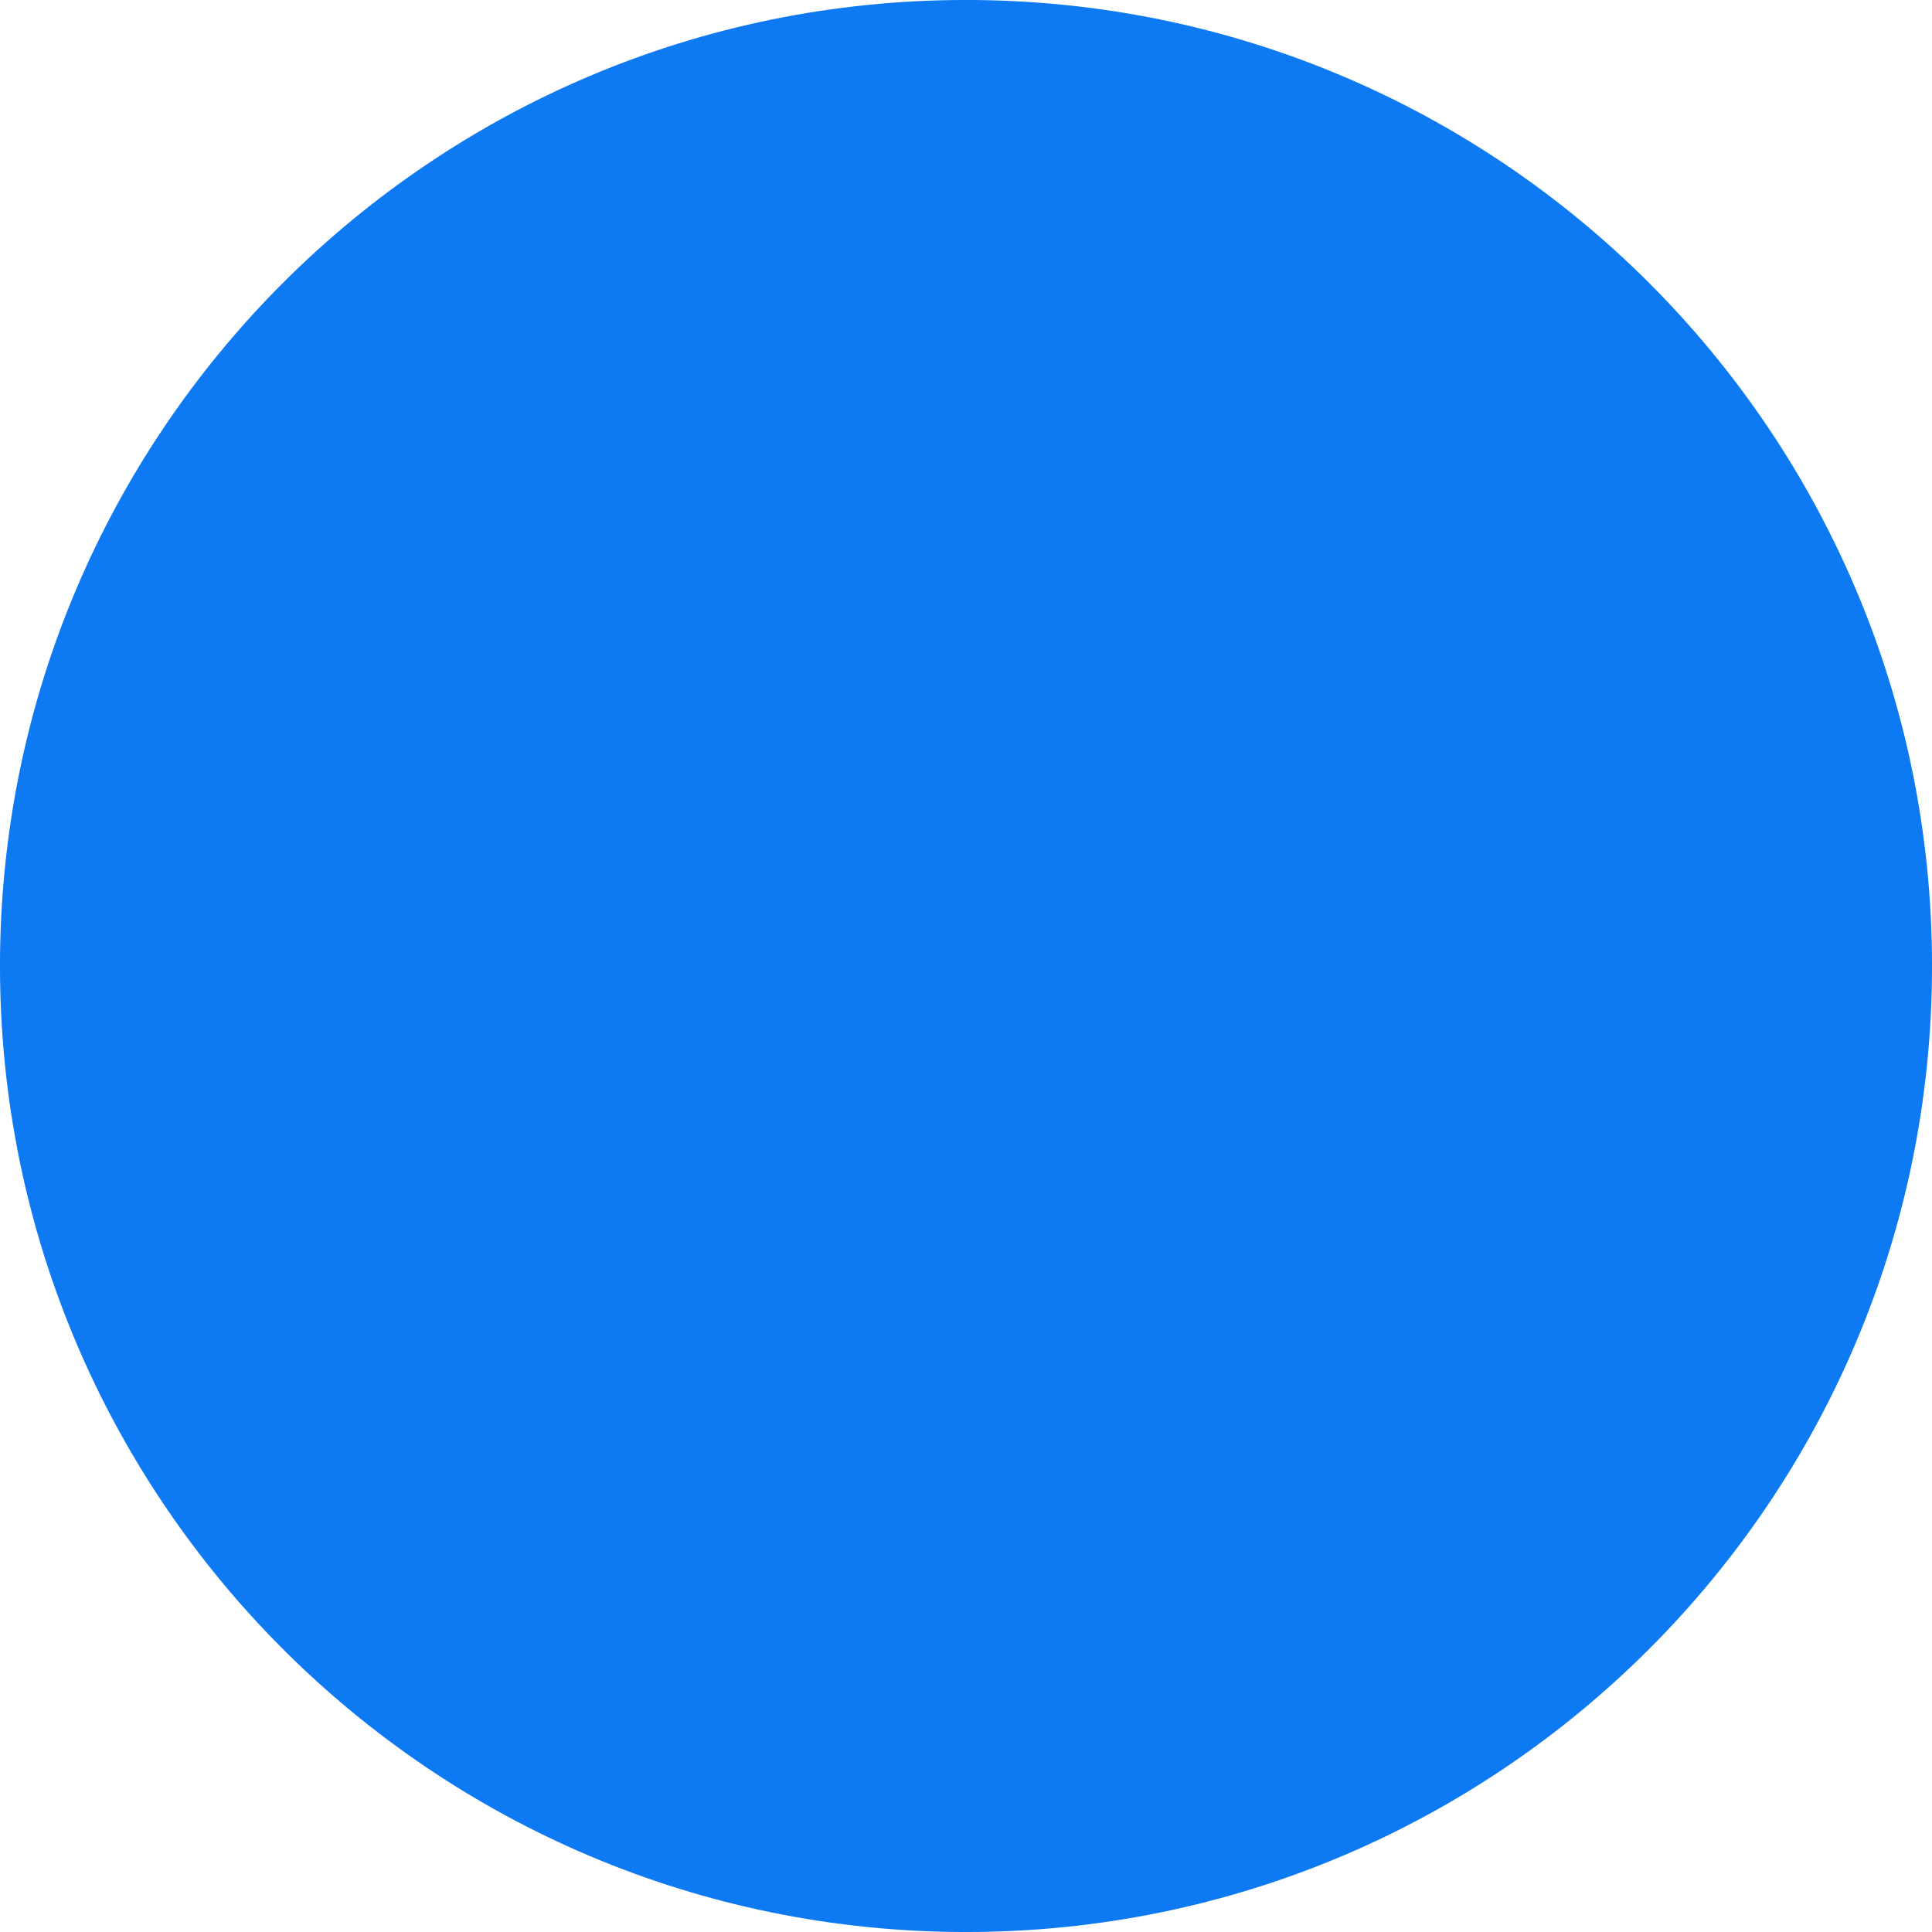
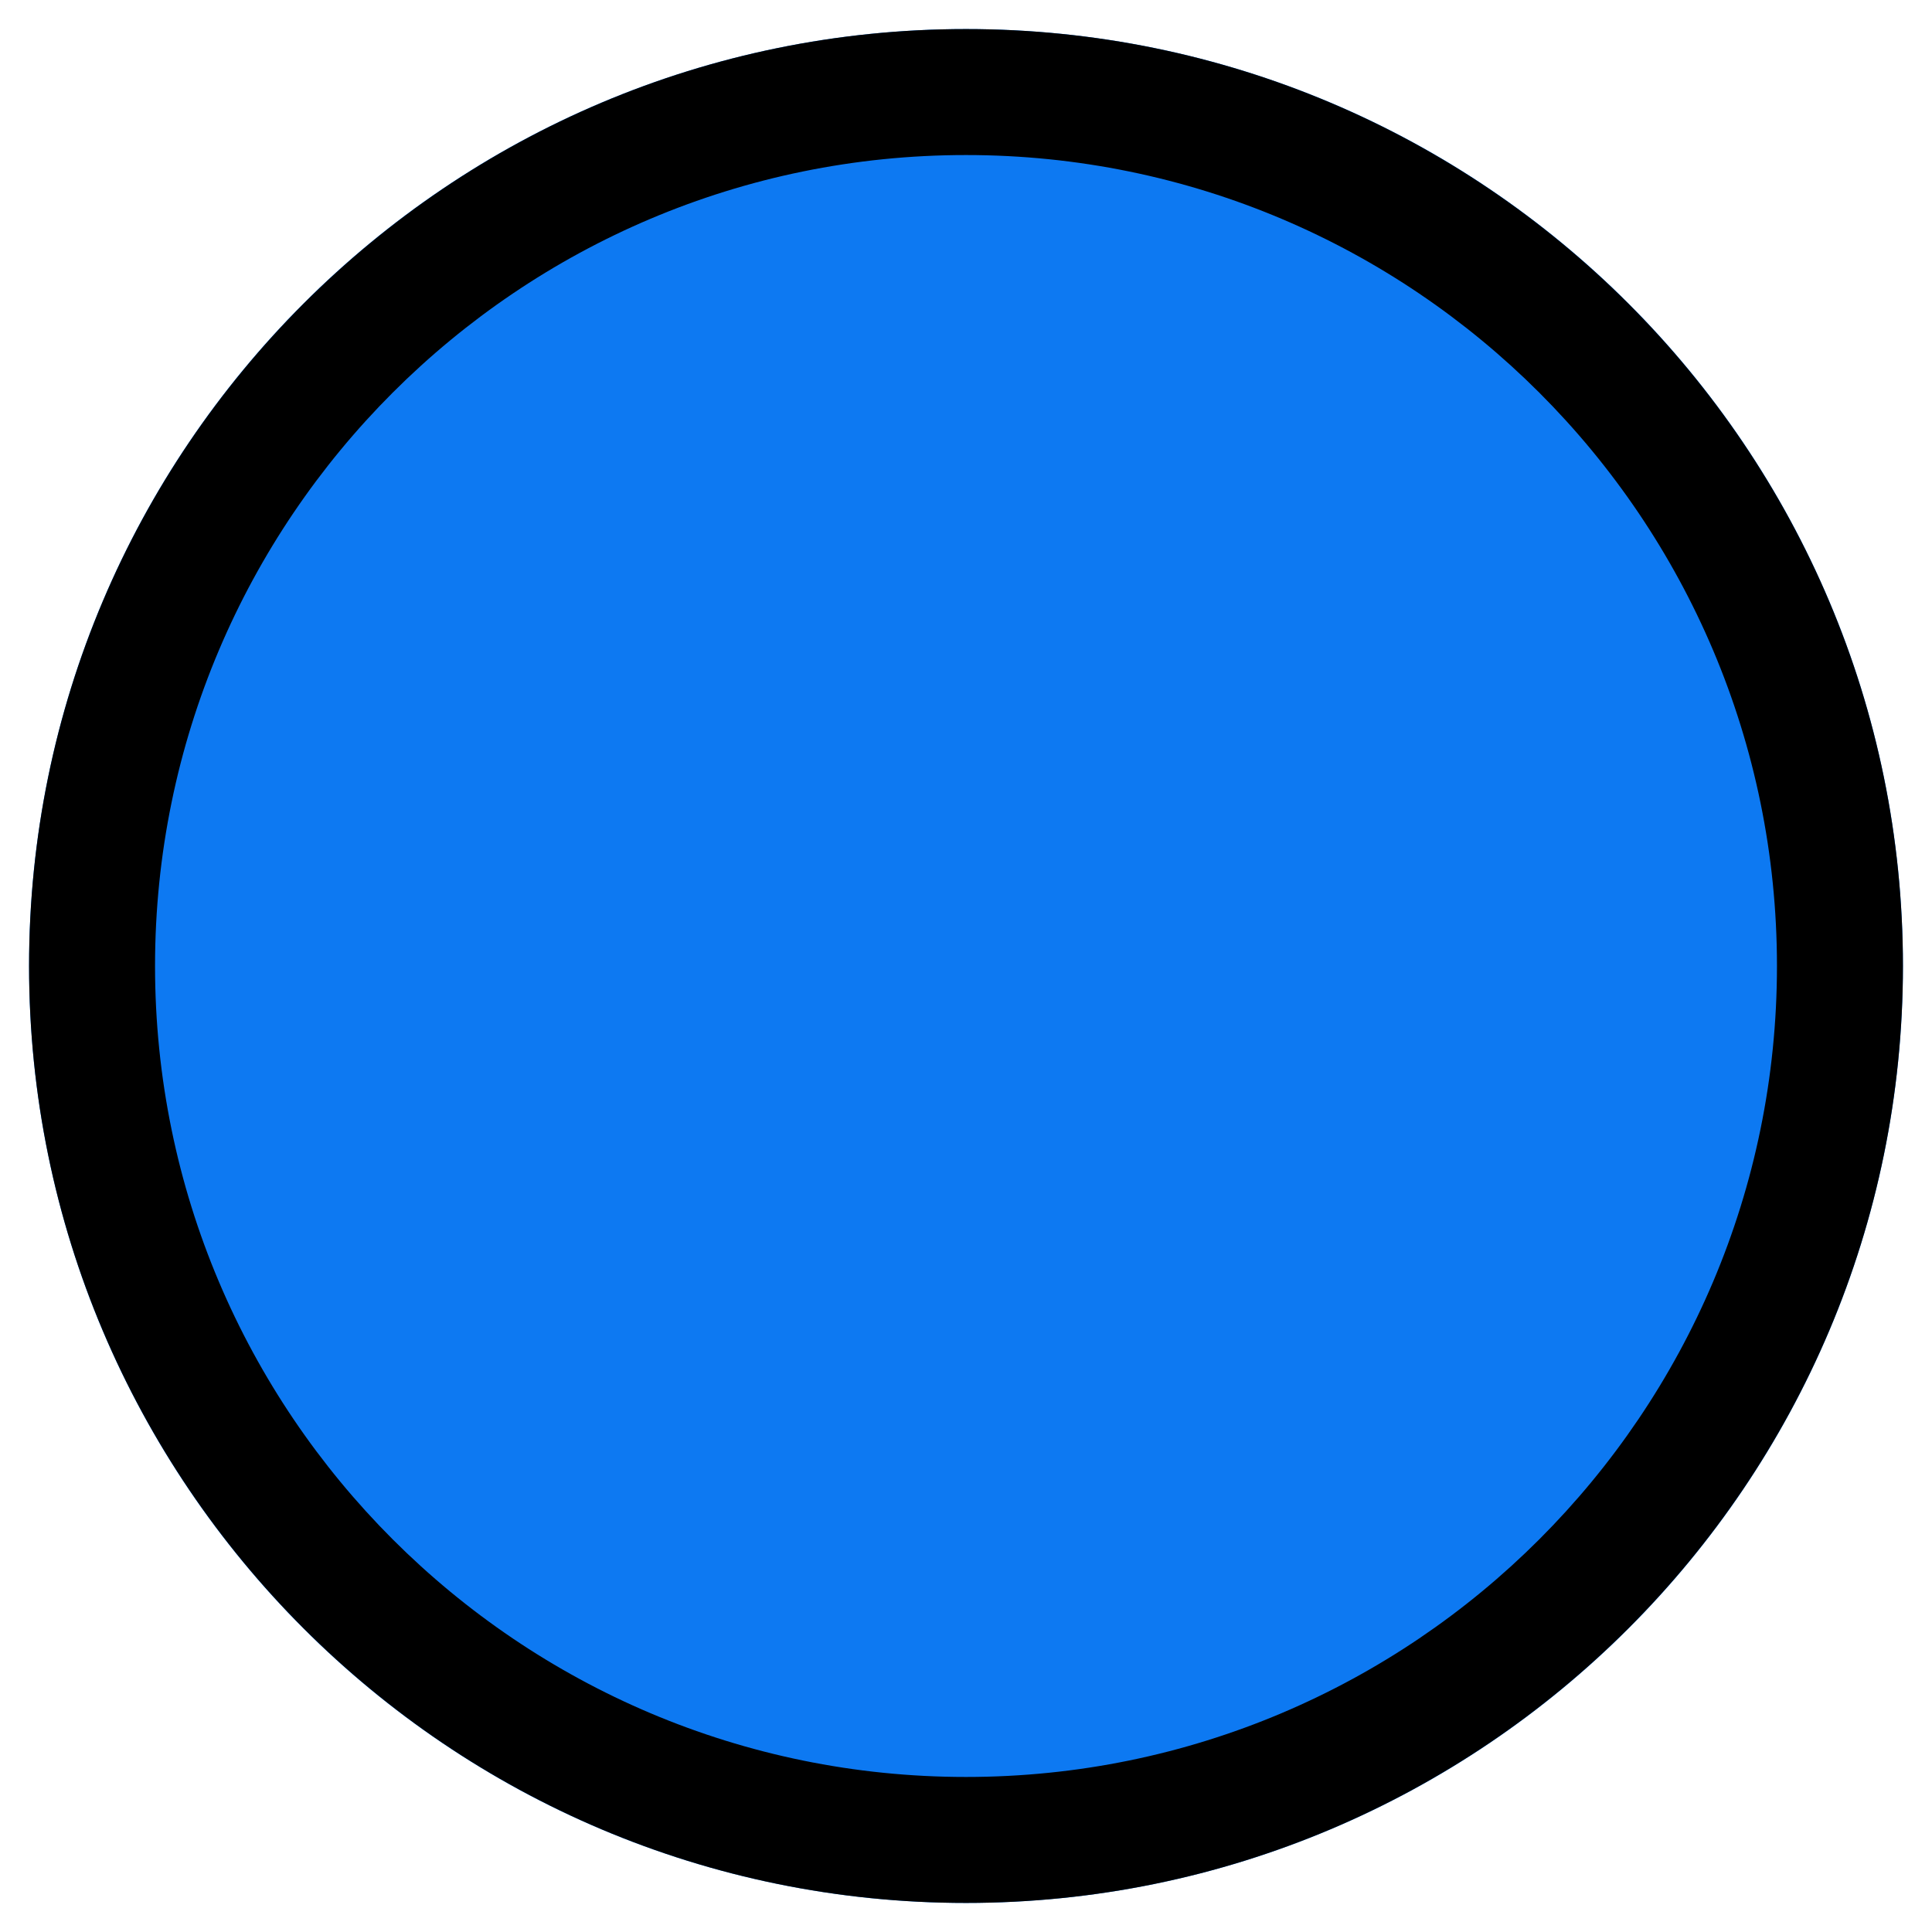
- <svg xmlns="http://www.w3.org/2000/svg" xml:space="preserve" fill-rule="evenodd" stroke-linejoin="round" stroke-miterlimit="2" clip-rule="evenodd" viewBox="0 0 128 128">
-   <circle cx="73.585" cy="73.452" r="22.551" fill="#0d79f2" transform="translate(-144.839 -144.462) scale(2.83807)" />
+ <svg xmlns="http://www.w3.org/2000/svg" xml:space="preserve" fill-rule="evenodd" stroke-linejoin="round" stroke-miterlimit="2" clip-rule="evenodd" viewBox="0 0 93 93">
+   <circle cx="46.5" cy="46.5" r="45.101" fill="#0d79f2" />
+   <path d="M46.5 1.399c24.892 0 45.101 20.209 45.101 45.101S71.392 91.601 46.5 91.601 1.399 71.392 1.399 46.5 21.608 1.399 46.5 1.399Zm0 6.064c21.545 0 39.037 17.492 39.037 39.037 0 21.545-17.492 39.037-39.037 39.037-21.545 0-39.037-17.492-39.037-39.037 0-21.545 17.492-39.037 39.037-39.037Z" />
</svg>
